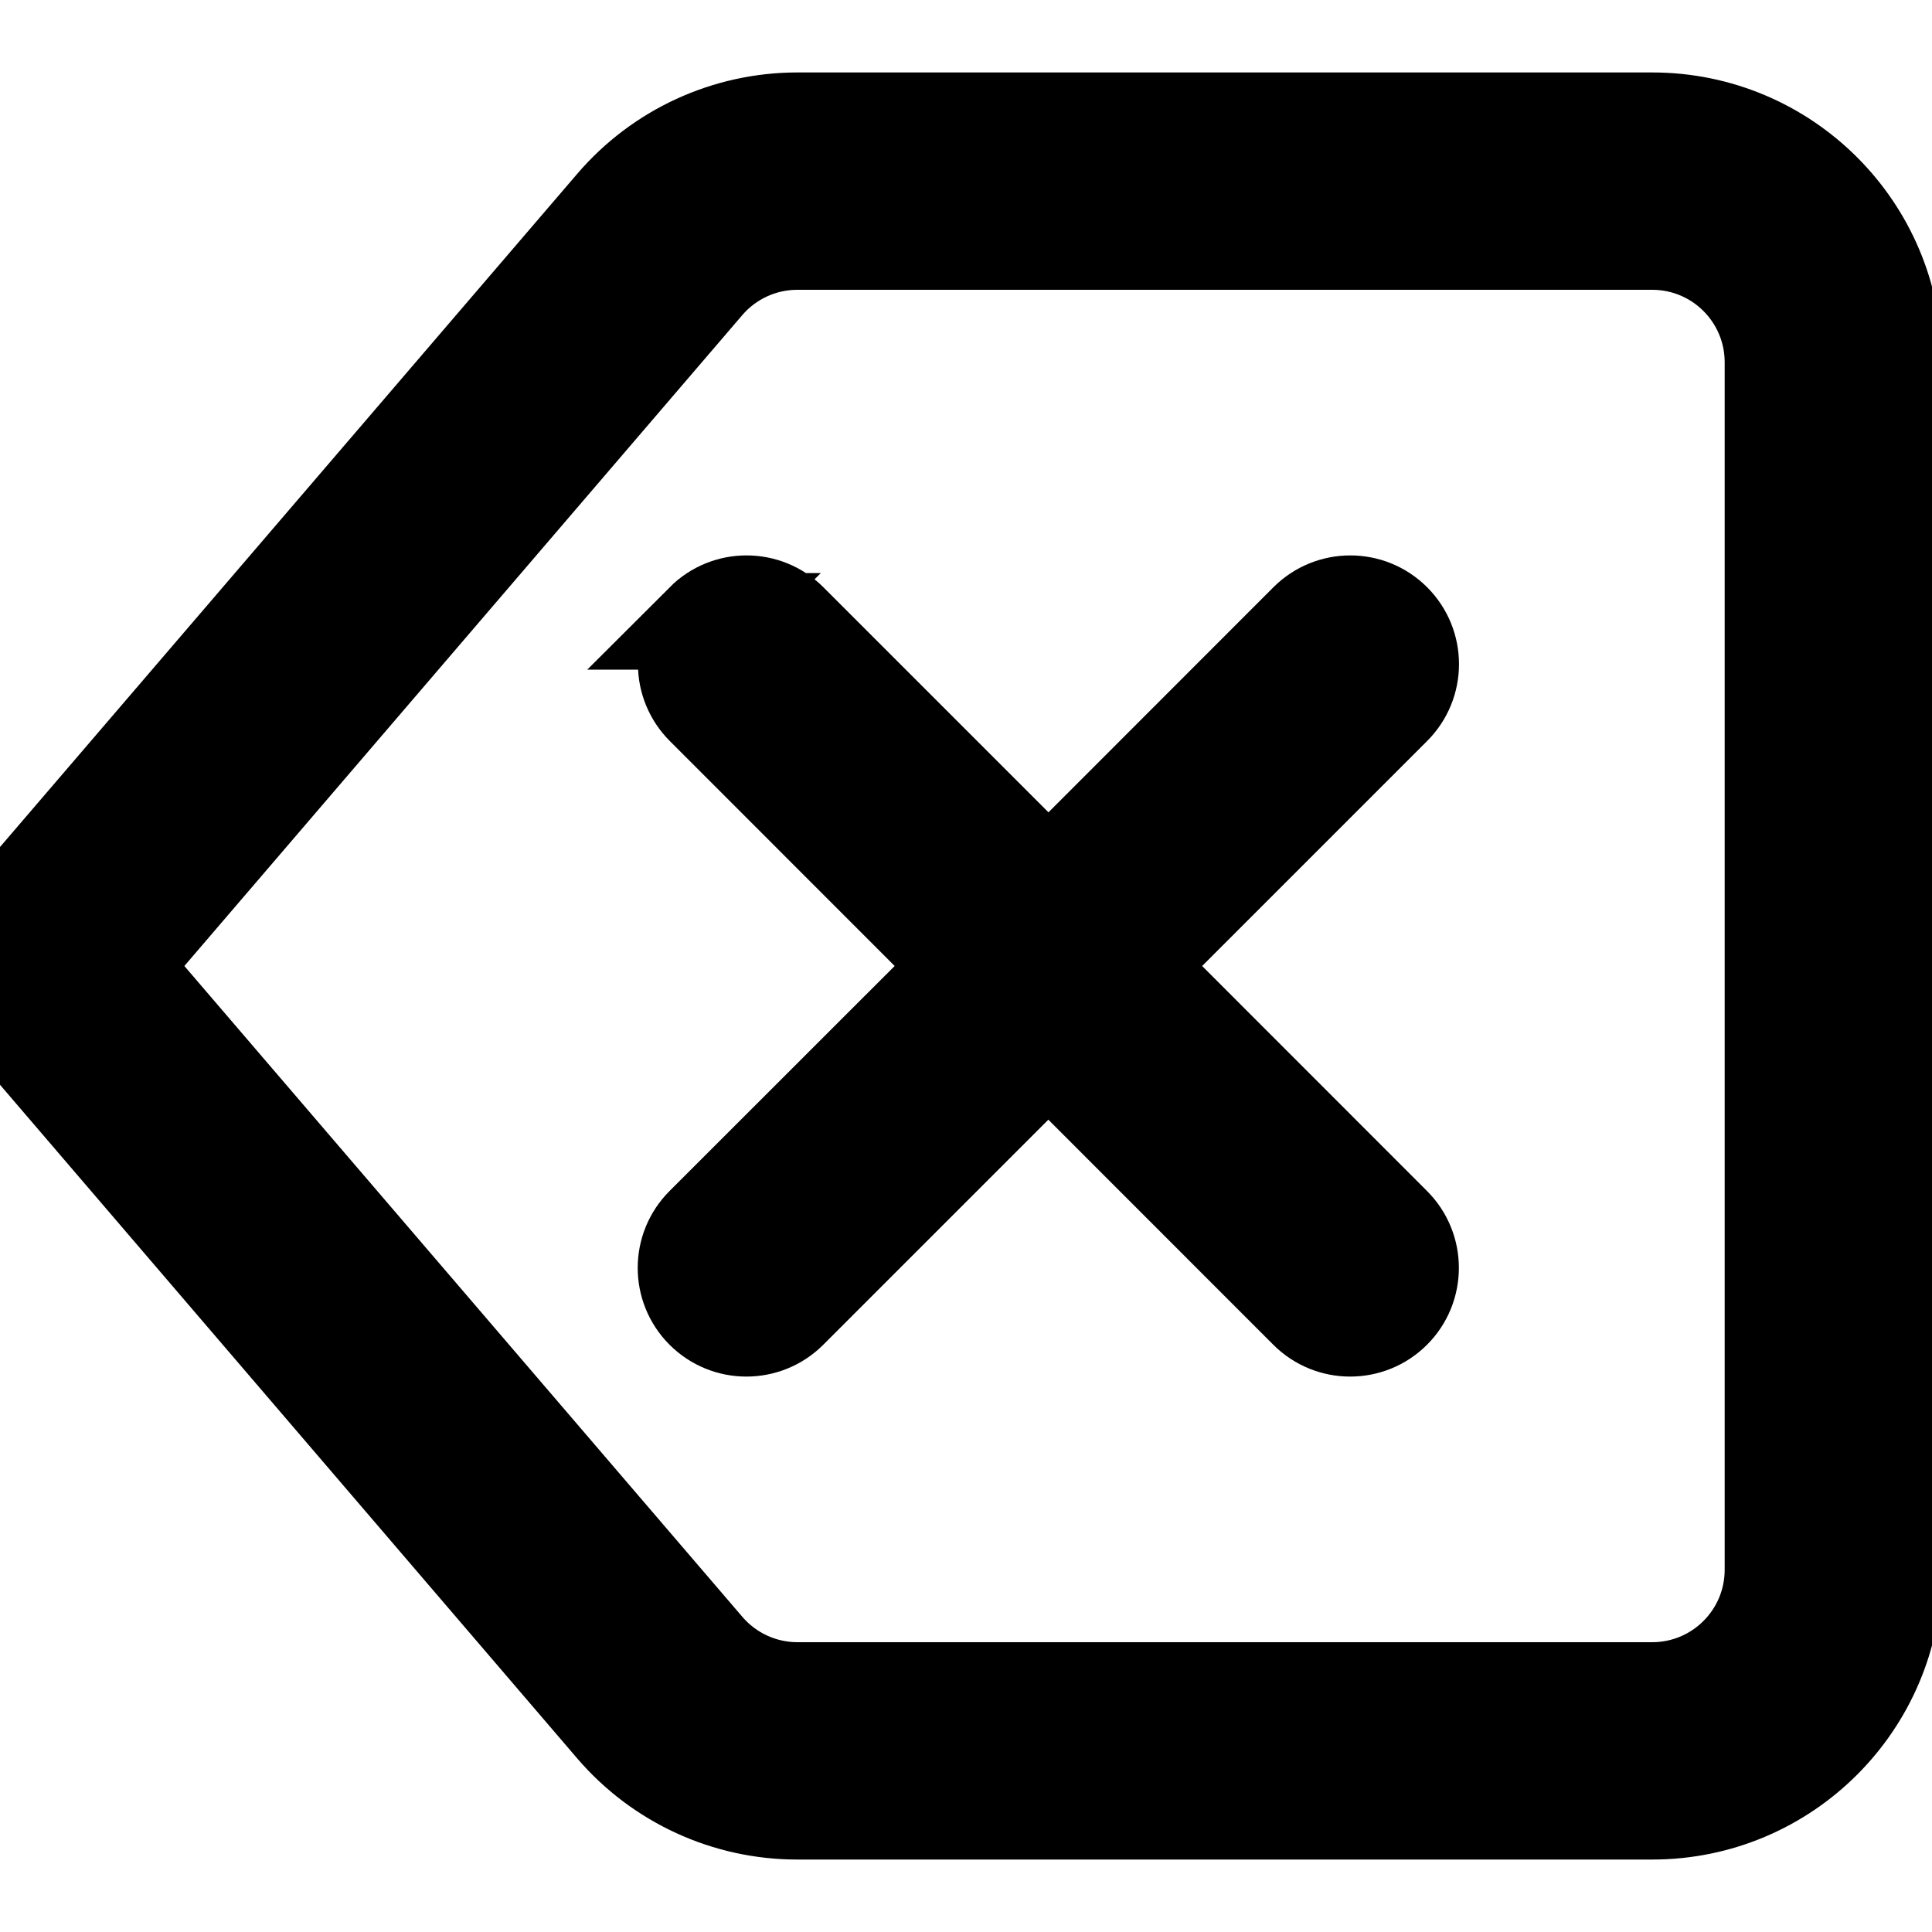
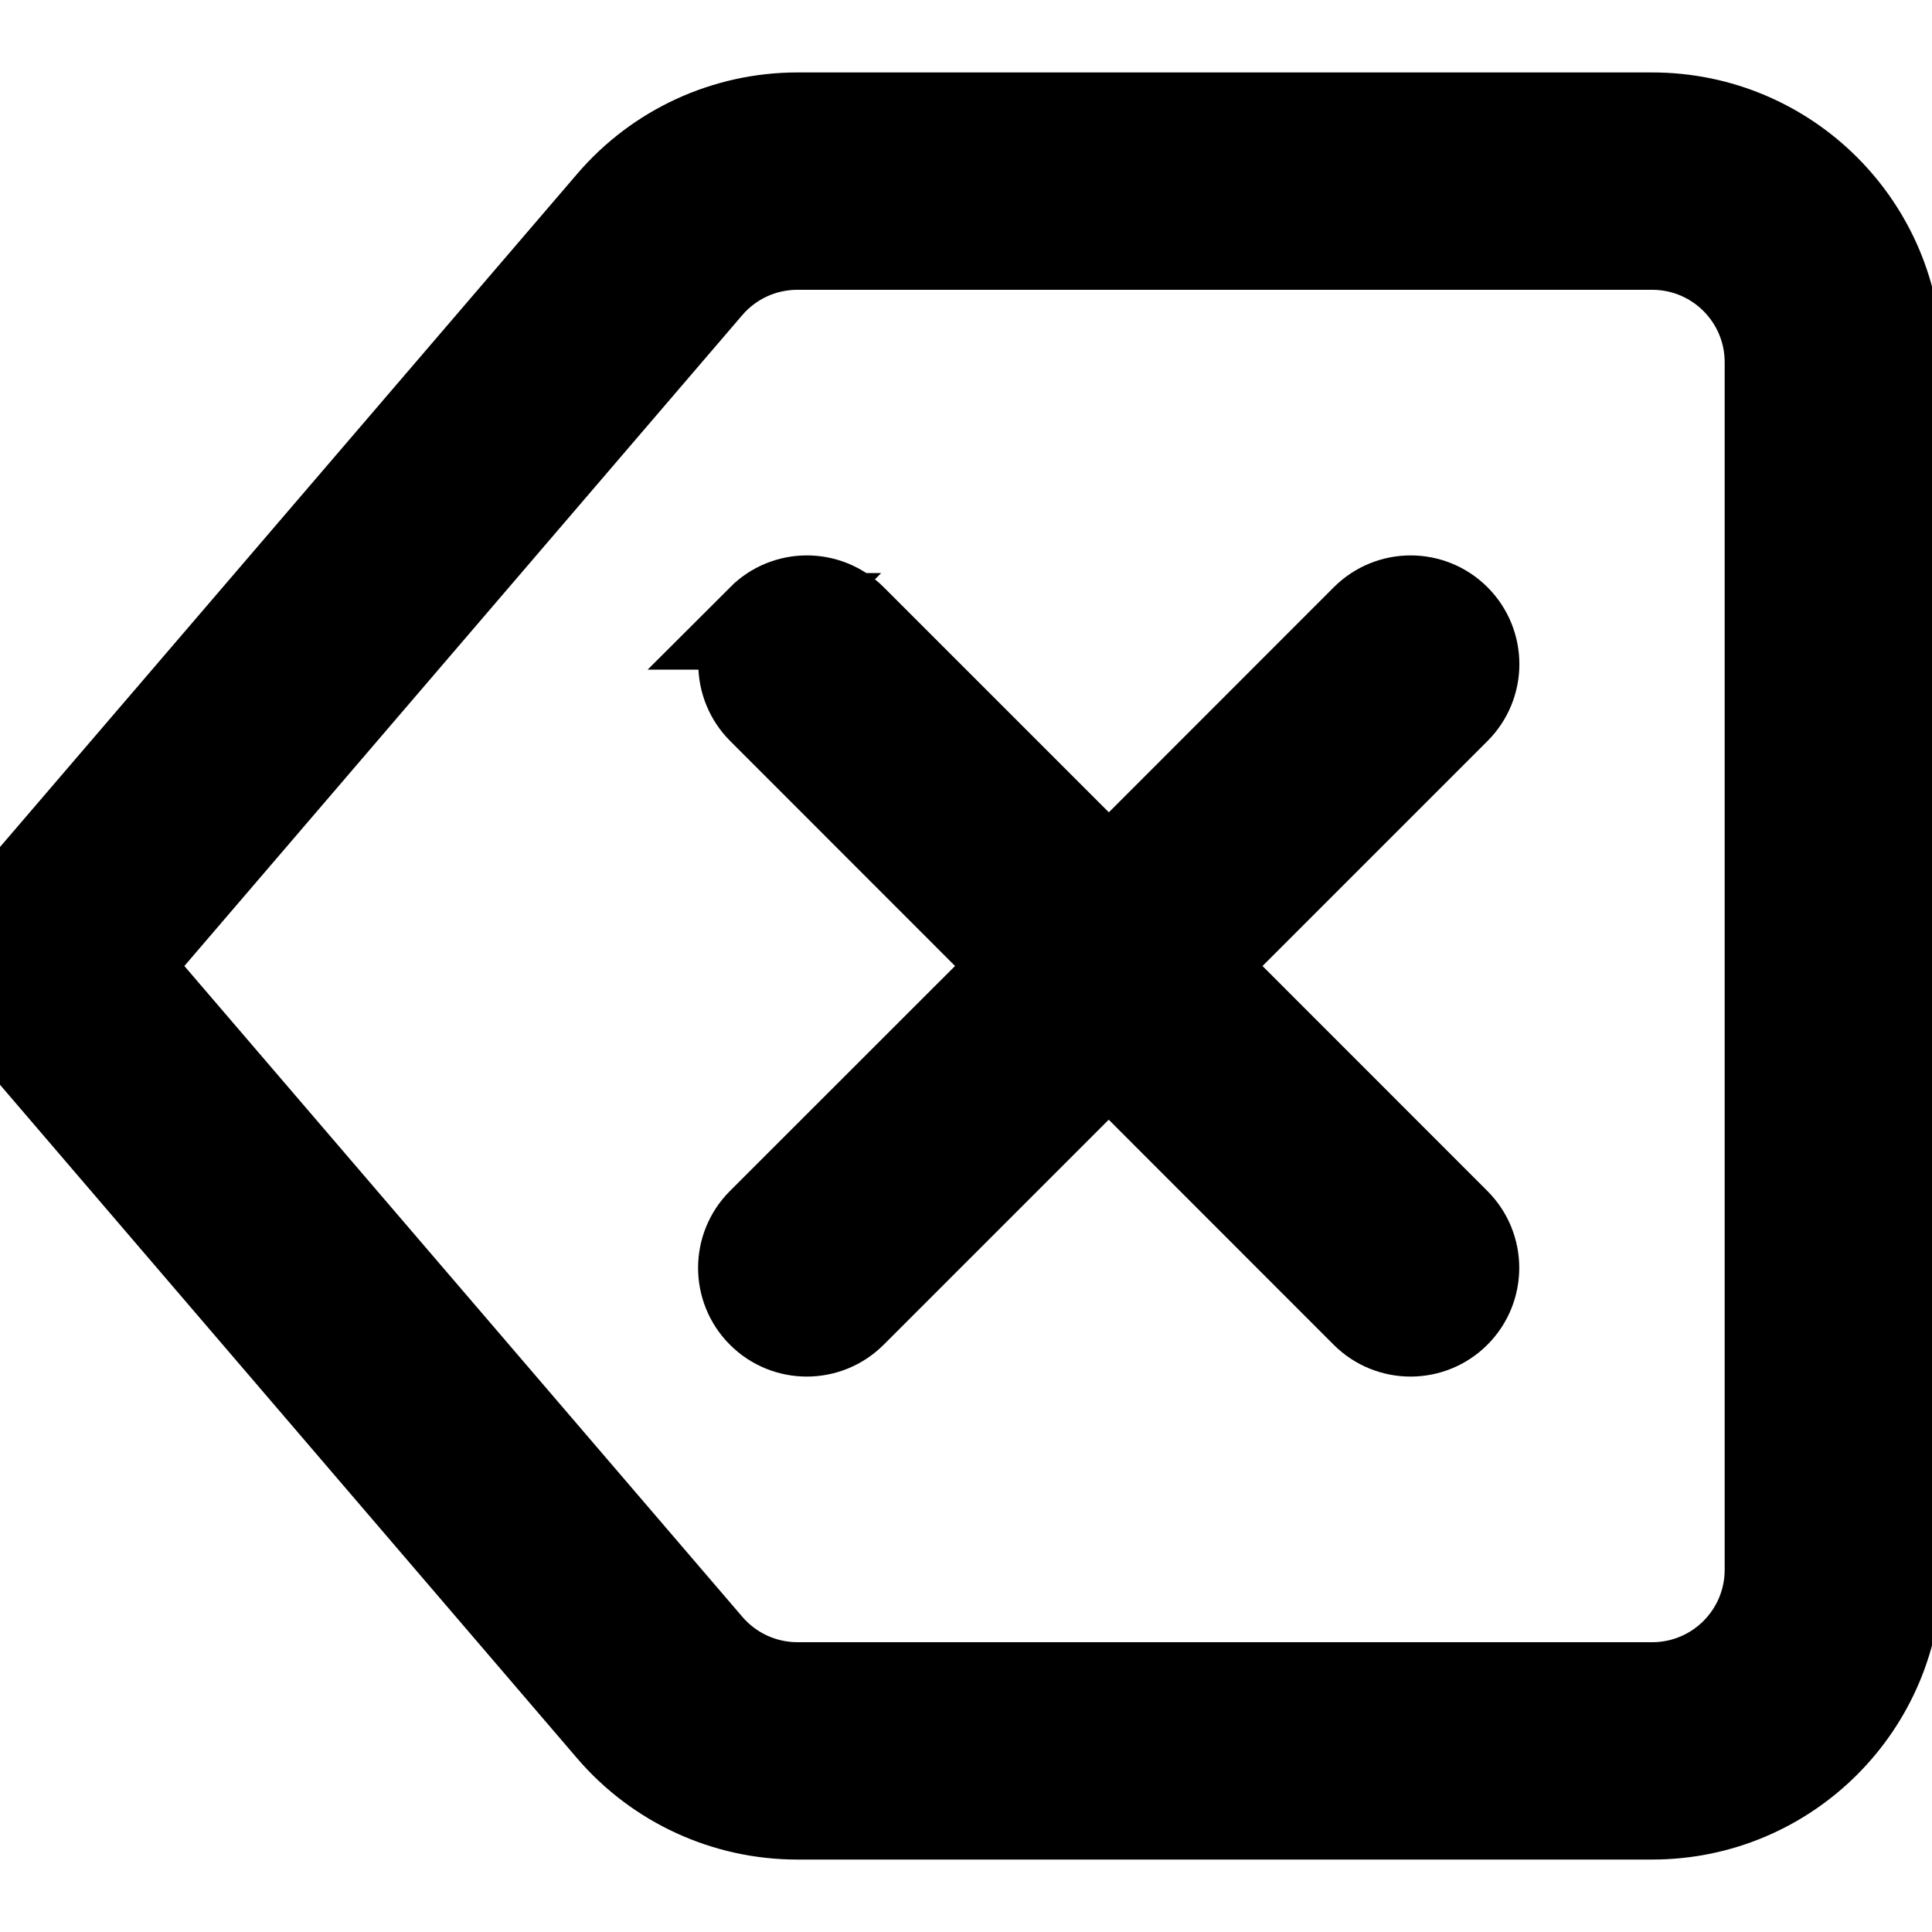
- <svg xmlns="http://www.w3.org/2000/svg" width="16" height="16" fill="currentColor" class="bi bi-backspace" viewBox="0 0 16 16" stroke="currentColor">
-   <path stroke-width="0.8" d="M5.83 5.146a.5.5 0 0 0 0 .708L7.975 8l-2.147 2.146a.5.5 0 0 0 .707.708l2.147-2.147 2.146 2.147a.5.5 0 0 0 .707-.708L9.39 8l2.146-2.146a.5.5 0 0 0-.707-.708L8.683 7.293 6.536 5.146a.5.5 0 0 0-.707 0z" />
-   <path stroke-width="0.8" d="M13.683 1a2 2 0 0 1 2 2v10a2 2 0 0 1-2 2h-7.08a2 2 0 0 1-1.519-.698L.241 8.65a1 1 0 0 1 0-1.302L5.084 1.7A2 2 0 0 1 6.603 1h7.08zm-7.08 1a1 1 0 0 0-.76.35L1 8l4.844 5.65a1 1 0 0 0 .759.35h7.08a1 1 0 0 0 1-1V3a1 1 0 0 0-1-1h-7.08z" />
+ <svg xmlns="http://www.w3.org/2000/svg" width="20" height="20" fill="currentColor" class="bi bi-backspace" viewBox="0 0 16 16" stroke="currentColor">
+   <path stroke-width="0.8" style="transform: translateX(0.5px)" d="M5.83 5.146a.5.5 0 0 0 0 .708L7.975 8l-2.147 2.146a.5.5 0 0 0 .707.708l2.147-2.147 2.146 2.147a.5.5 0 0 0 .707-.708L9.39 8l2.146-2.146a.5.5 0 0 0-.707-.708L8.683 7.293 6.536 5.146a.5.5 0 0 0-.707 0z" />
+   <path stroke-width="0.8" style="transform-origin: center; transform: scale(110%, 100%)" d="M13.683 1a2 2 0 0 1 2 2v10a2 2 0 0 1-2 2h-7.08a2 2 0 0 1-1.519-.698L.241 8.65a1 1 0 0 1 0-1.302L5.084 1.7A2 2 0 0 1 6.603 1h7.08zm-7.08 1a1 1 0 0 0-.76.35L1 8l4.844 5.65a1 1 0 0 0 .759.35h7.08a1 1 0 0 0 1-1V3a1 1 0 0 0-1-1h-7.08z" />
</svg>
